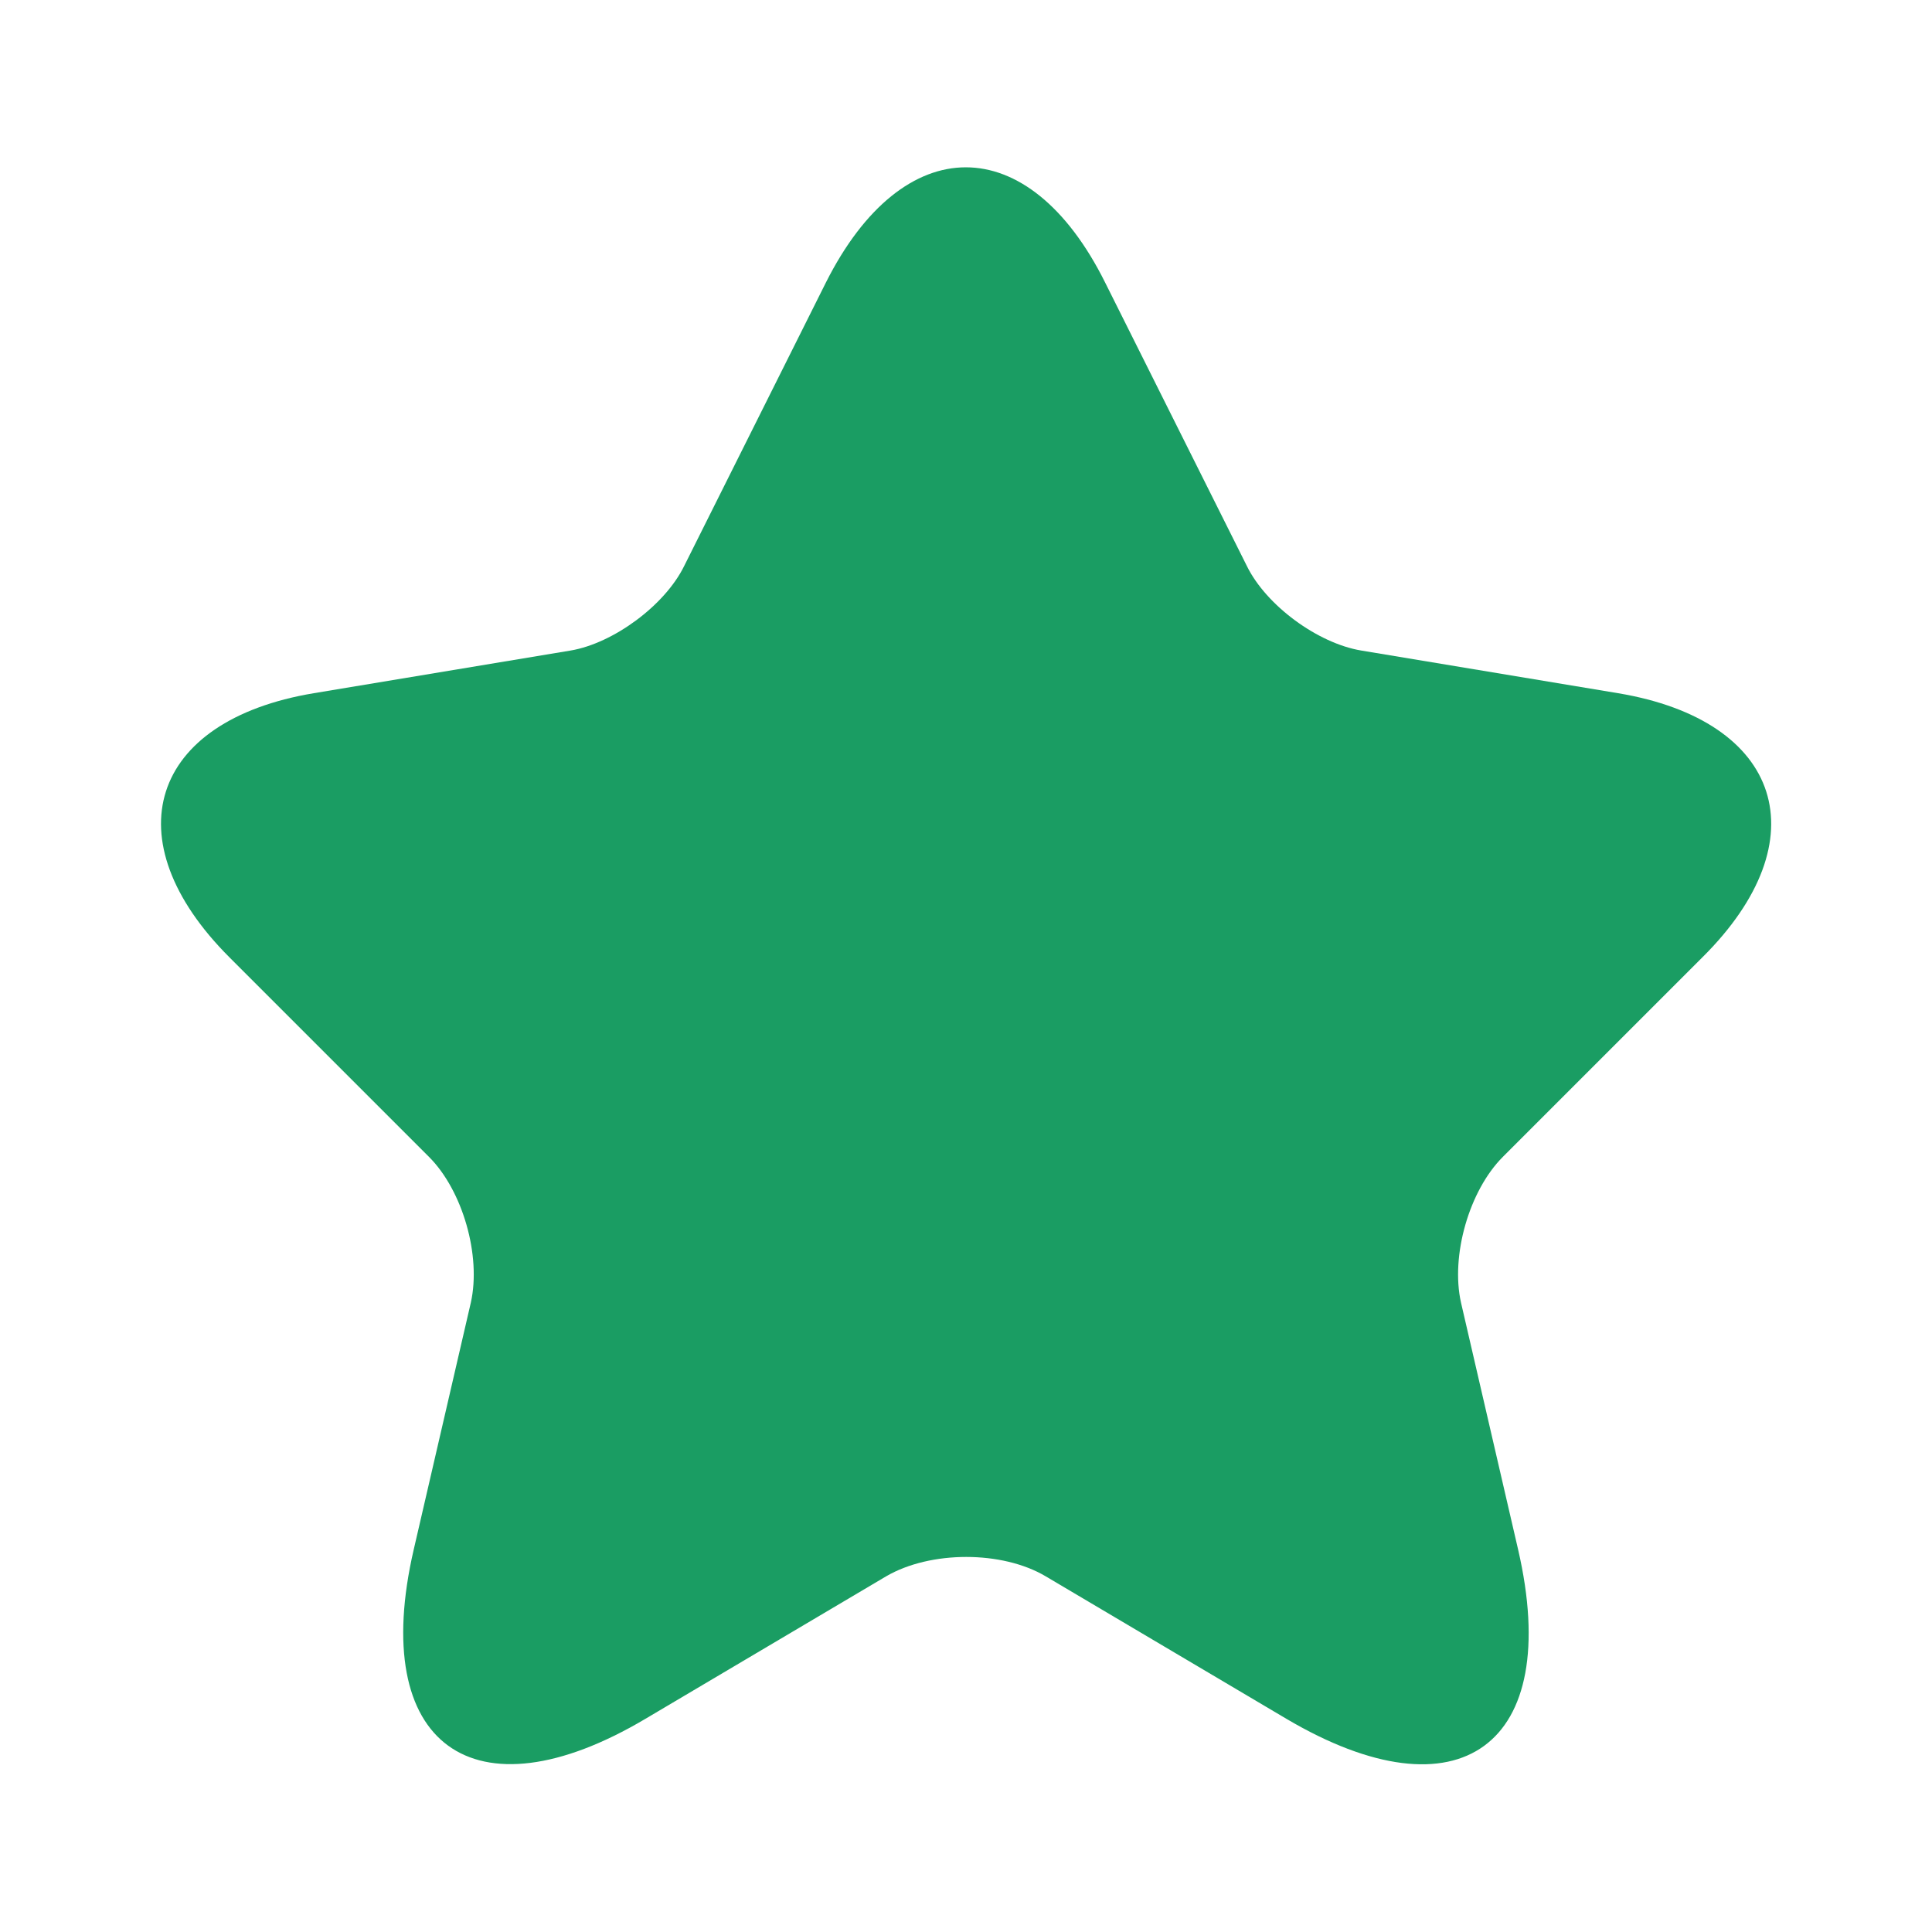
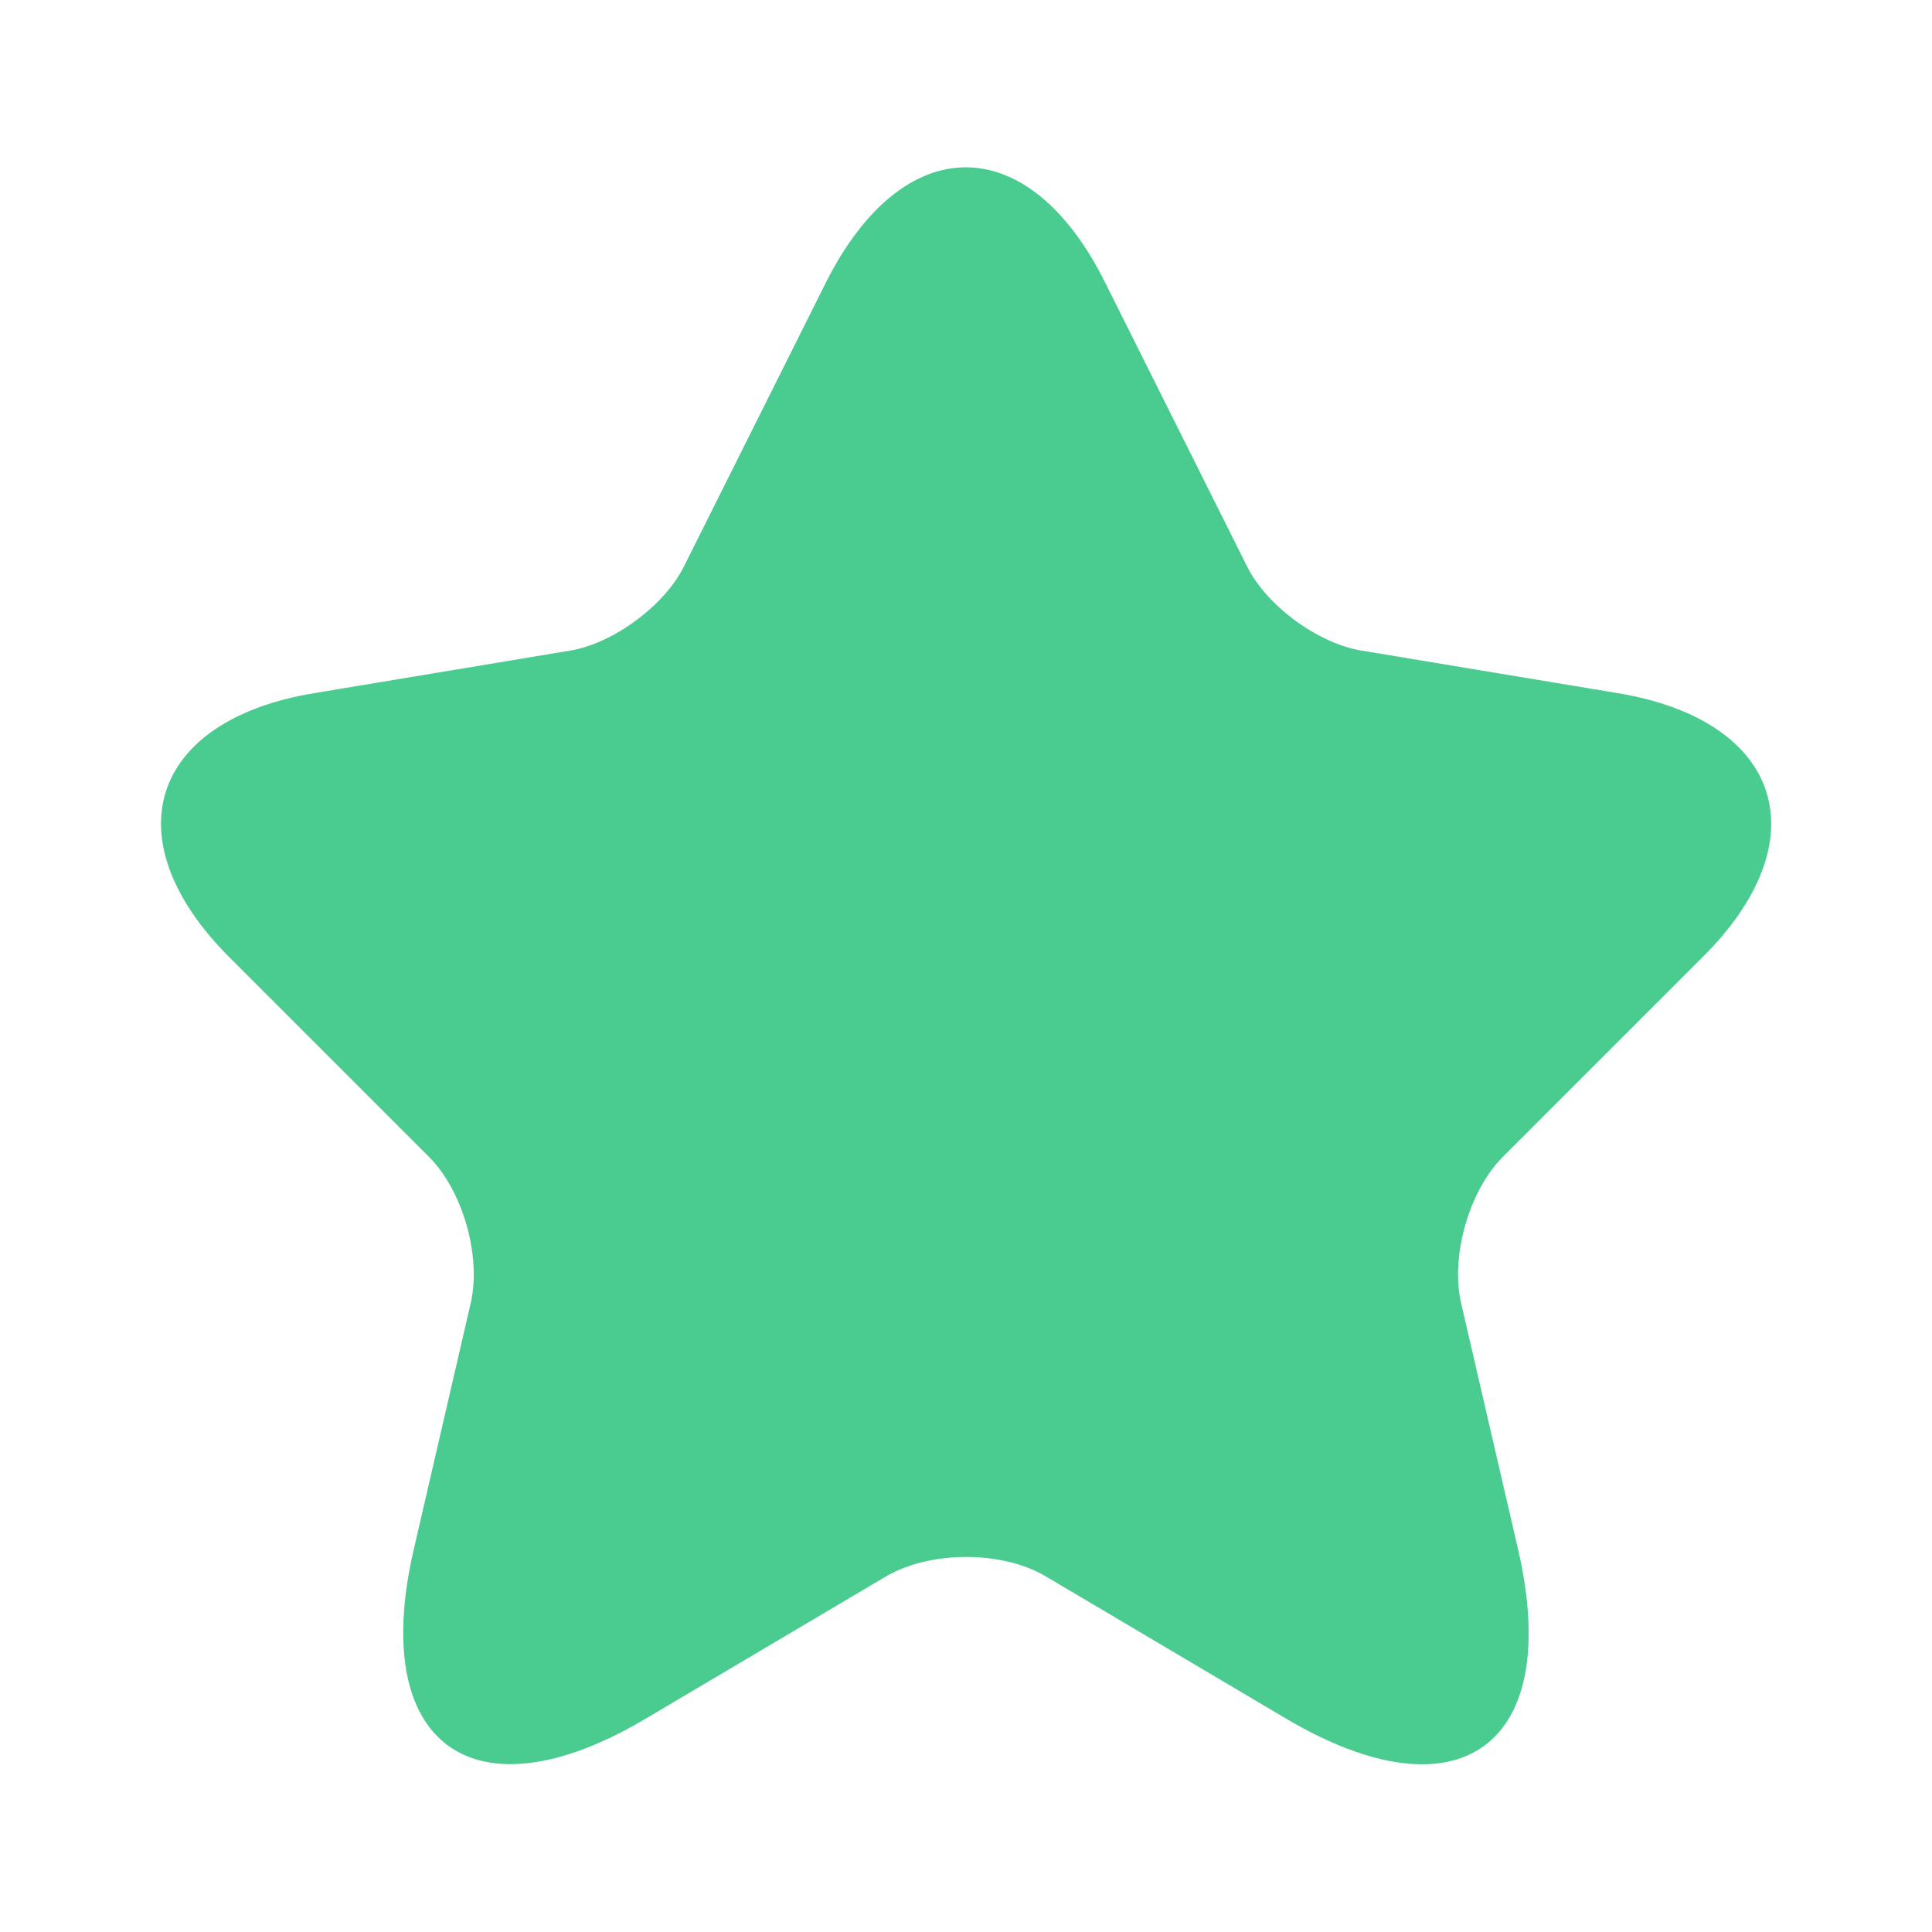
<svg xmlns="http://www.w3.org/2000/svg" width="24" height="24" viewBox="0 0 24 24" fill="none">
-   <path d="M13.729 3.511L15.489 7.031C15.729 7.521 16.369 7.991 16.909 8.081L20.099 8.611C22.139 8.951 22.619 10.431 21.149 11.891L18.669 14.371C18.249 14.791 18.019 15.601 18.149 16.181L18.859 19.251C19.419 21.681 18.129 22.621 15.979 21.351L12.989 19.581C12.449 19.261 11.559 19.261 11.009 19.581L8.019 21.351C5.879 22.621 4.579 21.671 5.139 19.251L5.849 16.181C5.979 15.601 5.749 14.791 5.329 14.371L2.849 11.891C1.389 10.431 1.859 8.951 3.899 8.611L7.089 8.081C7.619 7.991 8.259 7.521 8.499 7.031L10.259 3.511C11.219 1.601 12.779 1.601 13.729 3.511Z" fill="#1A9D63" />
+   <path d="M13.729 3.511L15.489 7.031C15.729 7.521 16.369 7.991 16.909 8.081L20.099 8.611C22.139 8.951 22.619 10.431 21.149 11.891L18.669 14.371C18.249 14.791 18.019 15.601 18.149 16.181L18.859 19.251C19.419 21.681 18.129 22.621 15.979 21.351L12.989 19.581C12.449 19.261 11.559 19.261 11.009 19.581L8.019 21.351C5.879 22.621 4.579 21.671 5.139 19.251L5.849 16.181C5.979 15.601 5.749 14.791 5.329 14.371L2.849 11.891C1.389 10.431 1.859 8.951 3.899 8.611L7.089 8.081C7.619 7.991 8.259 7.521 8.499 7.031L10.259 3.511C11.219 1.601 12.779 1.601 13.729 3.511Z" fill="#4ACB8F" />
</svg>
